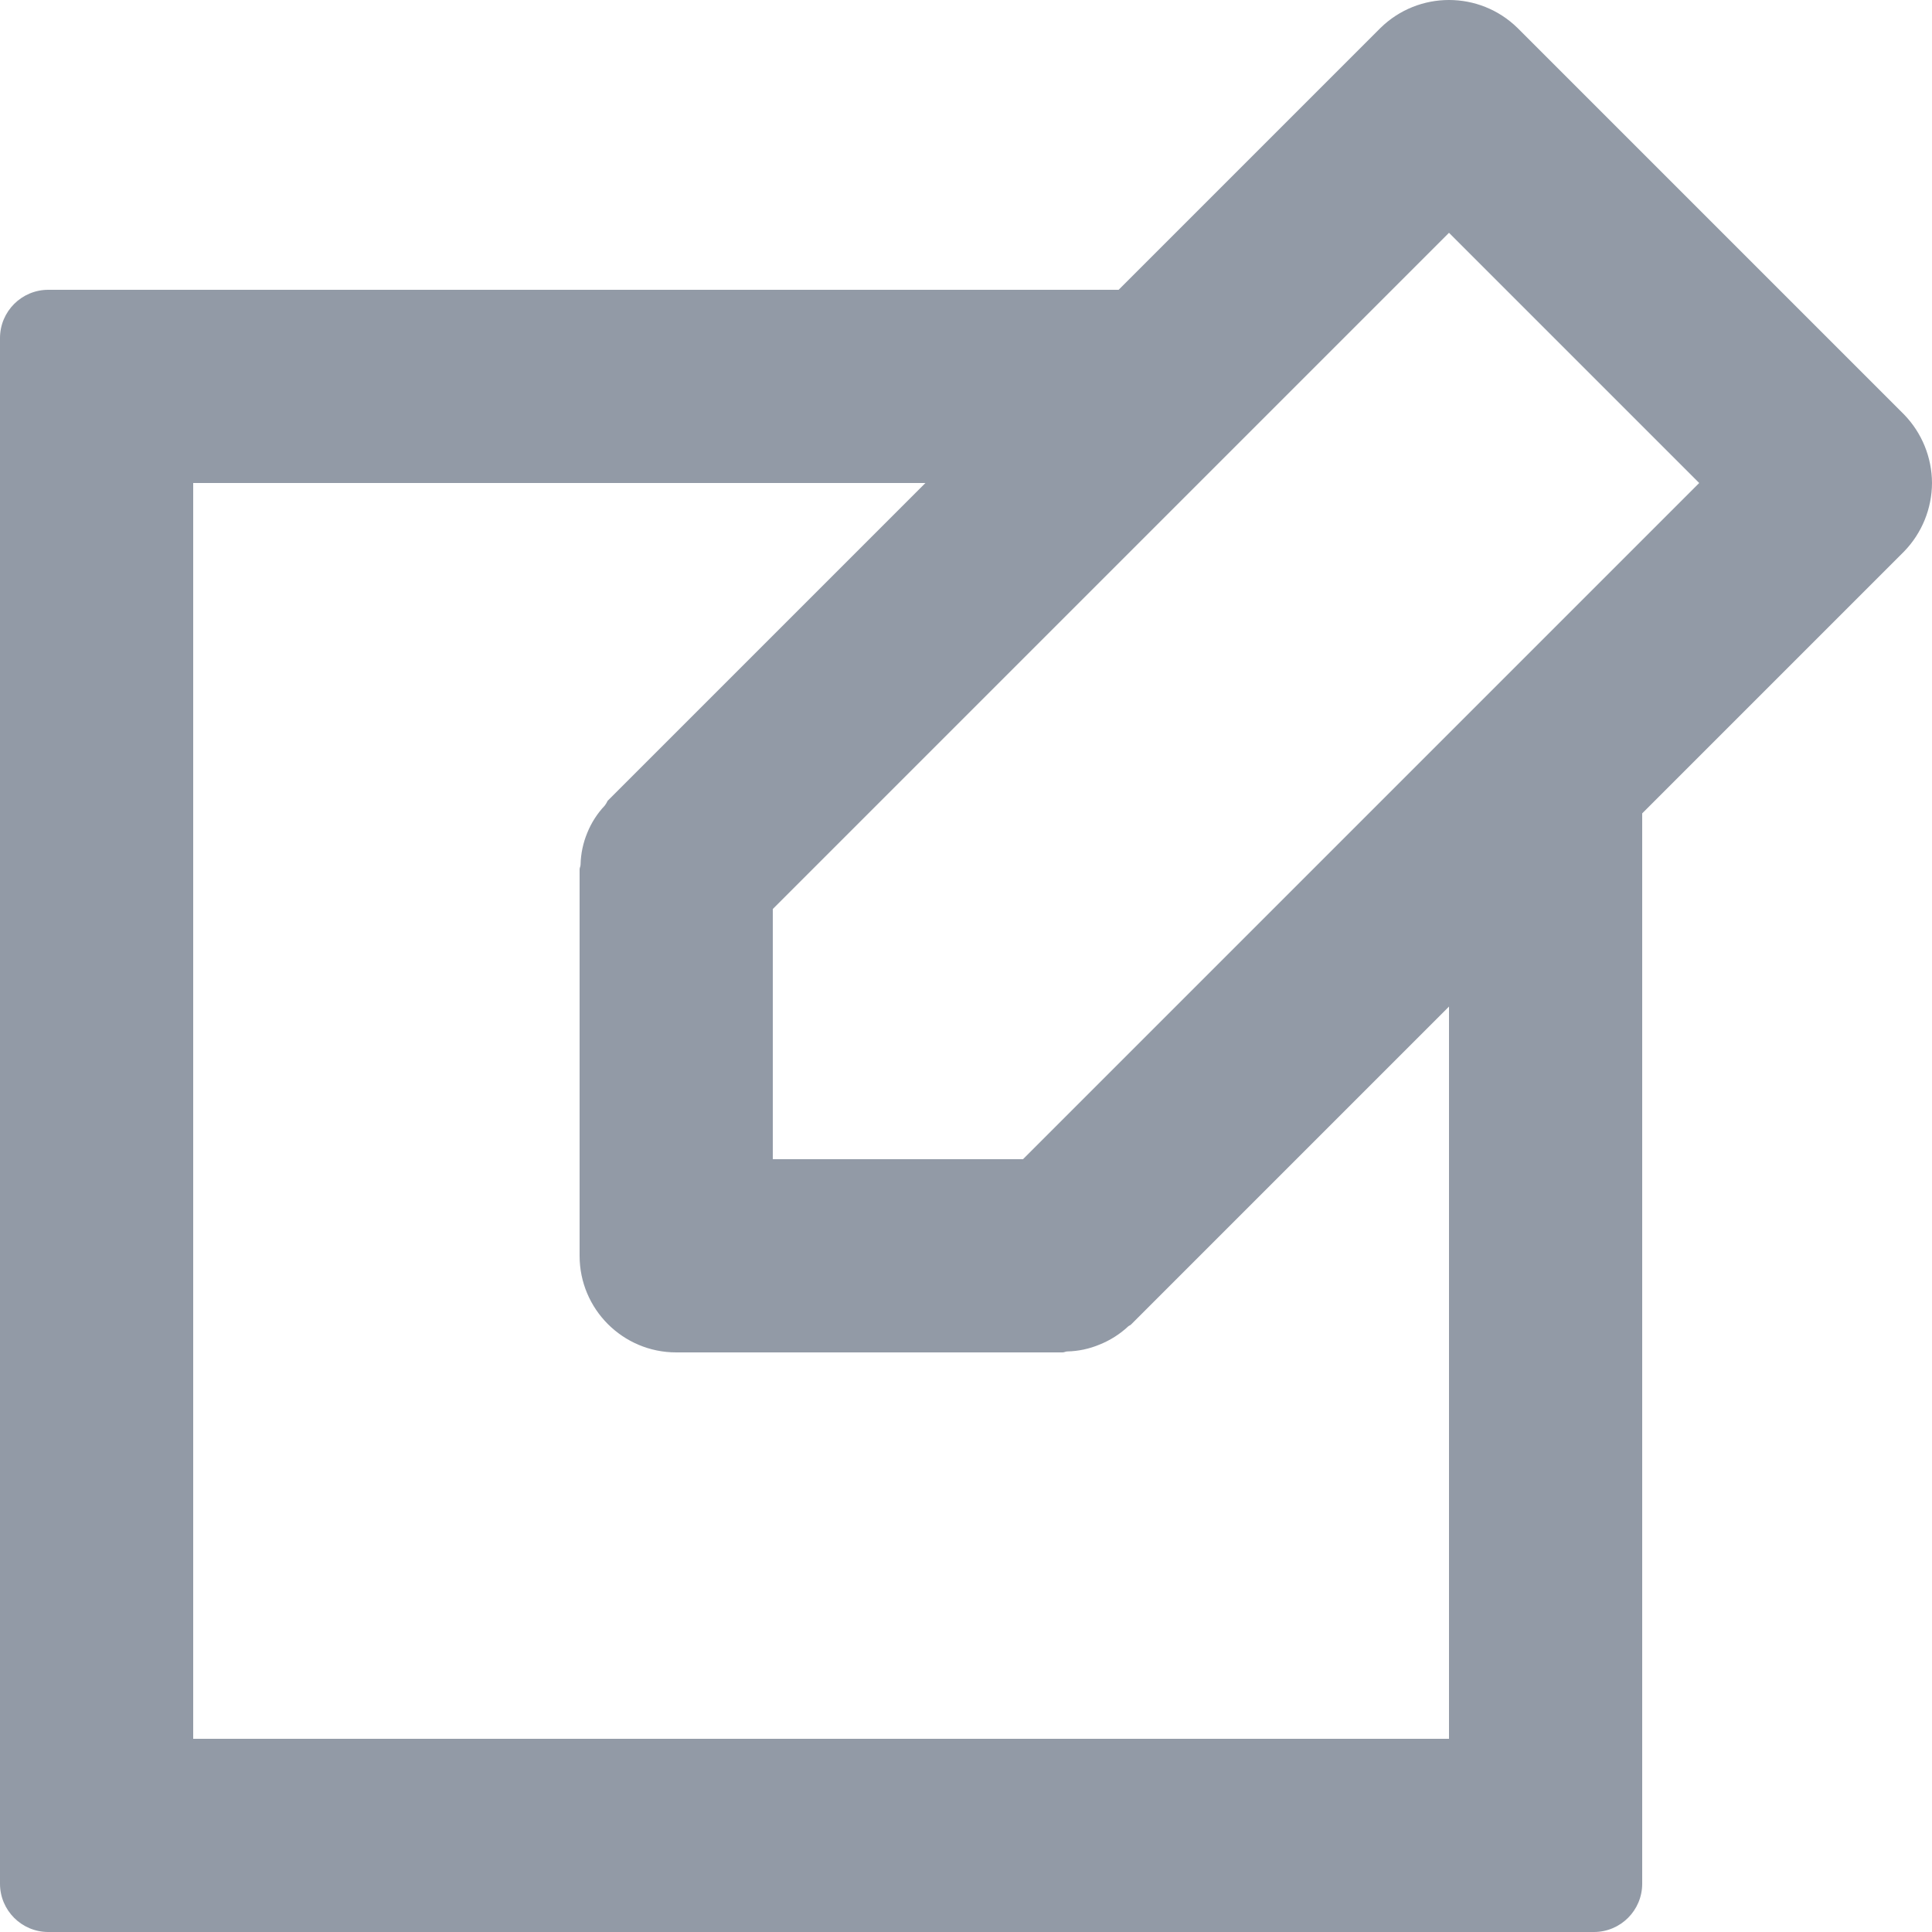
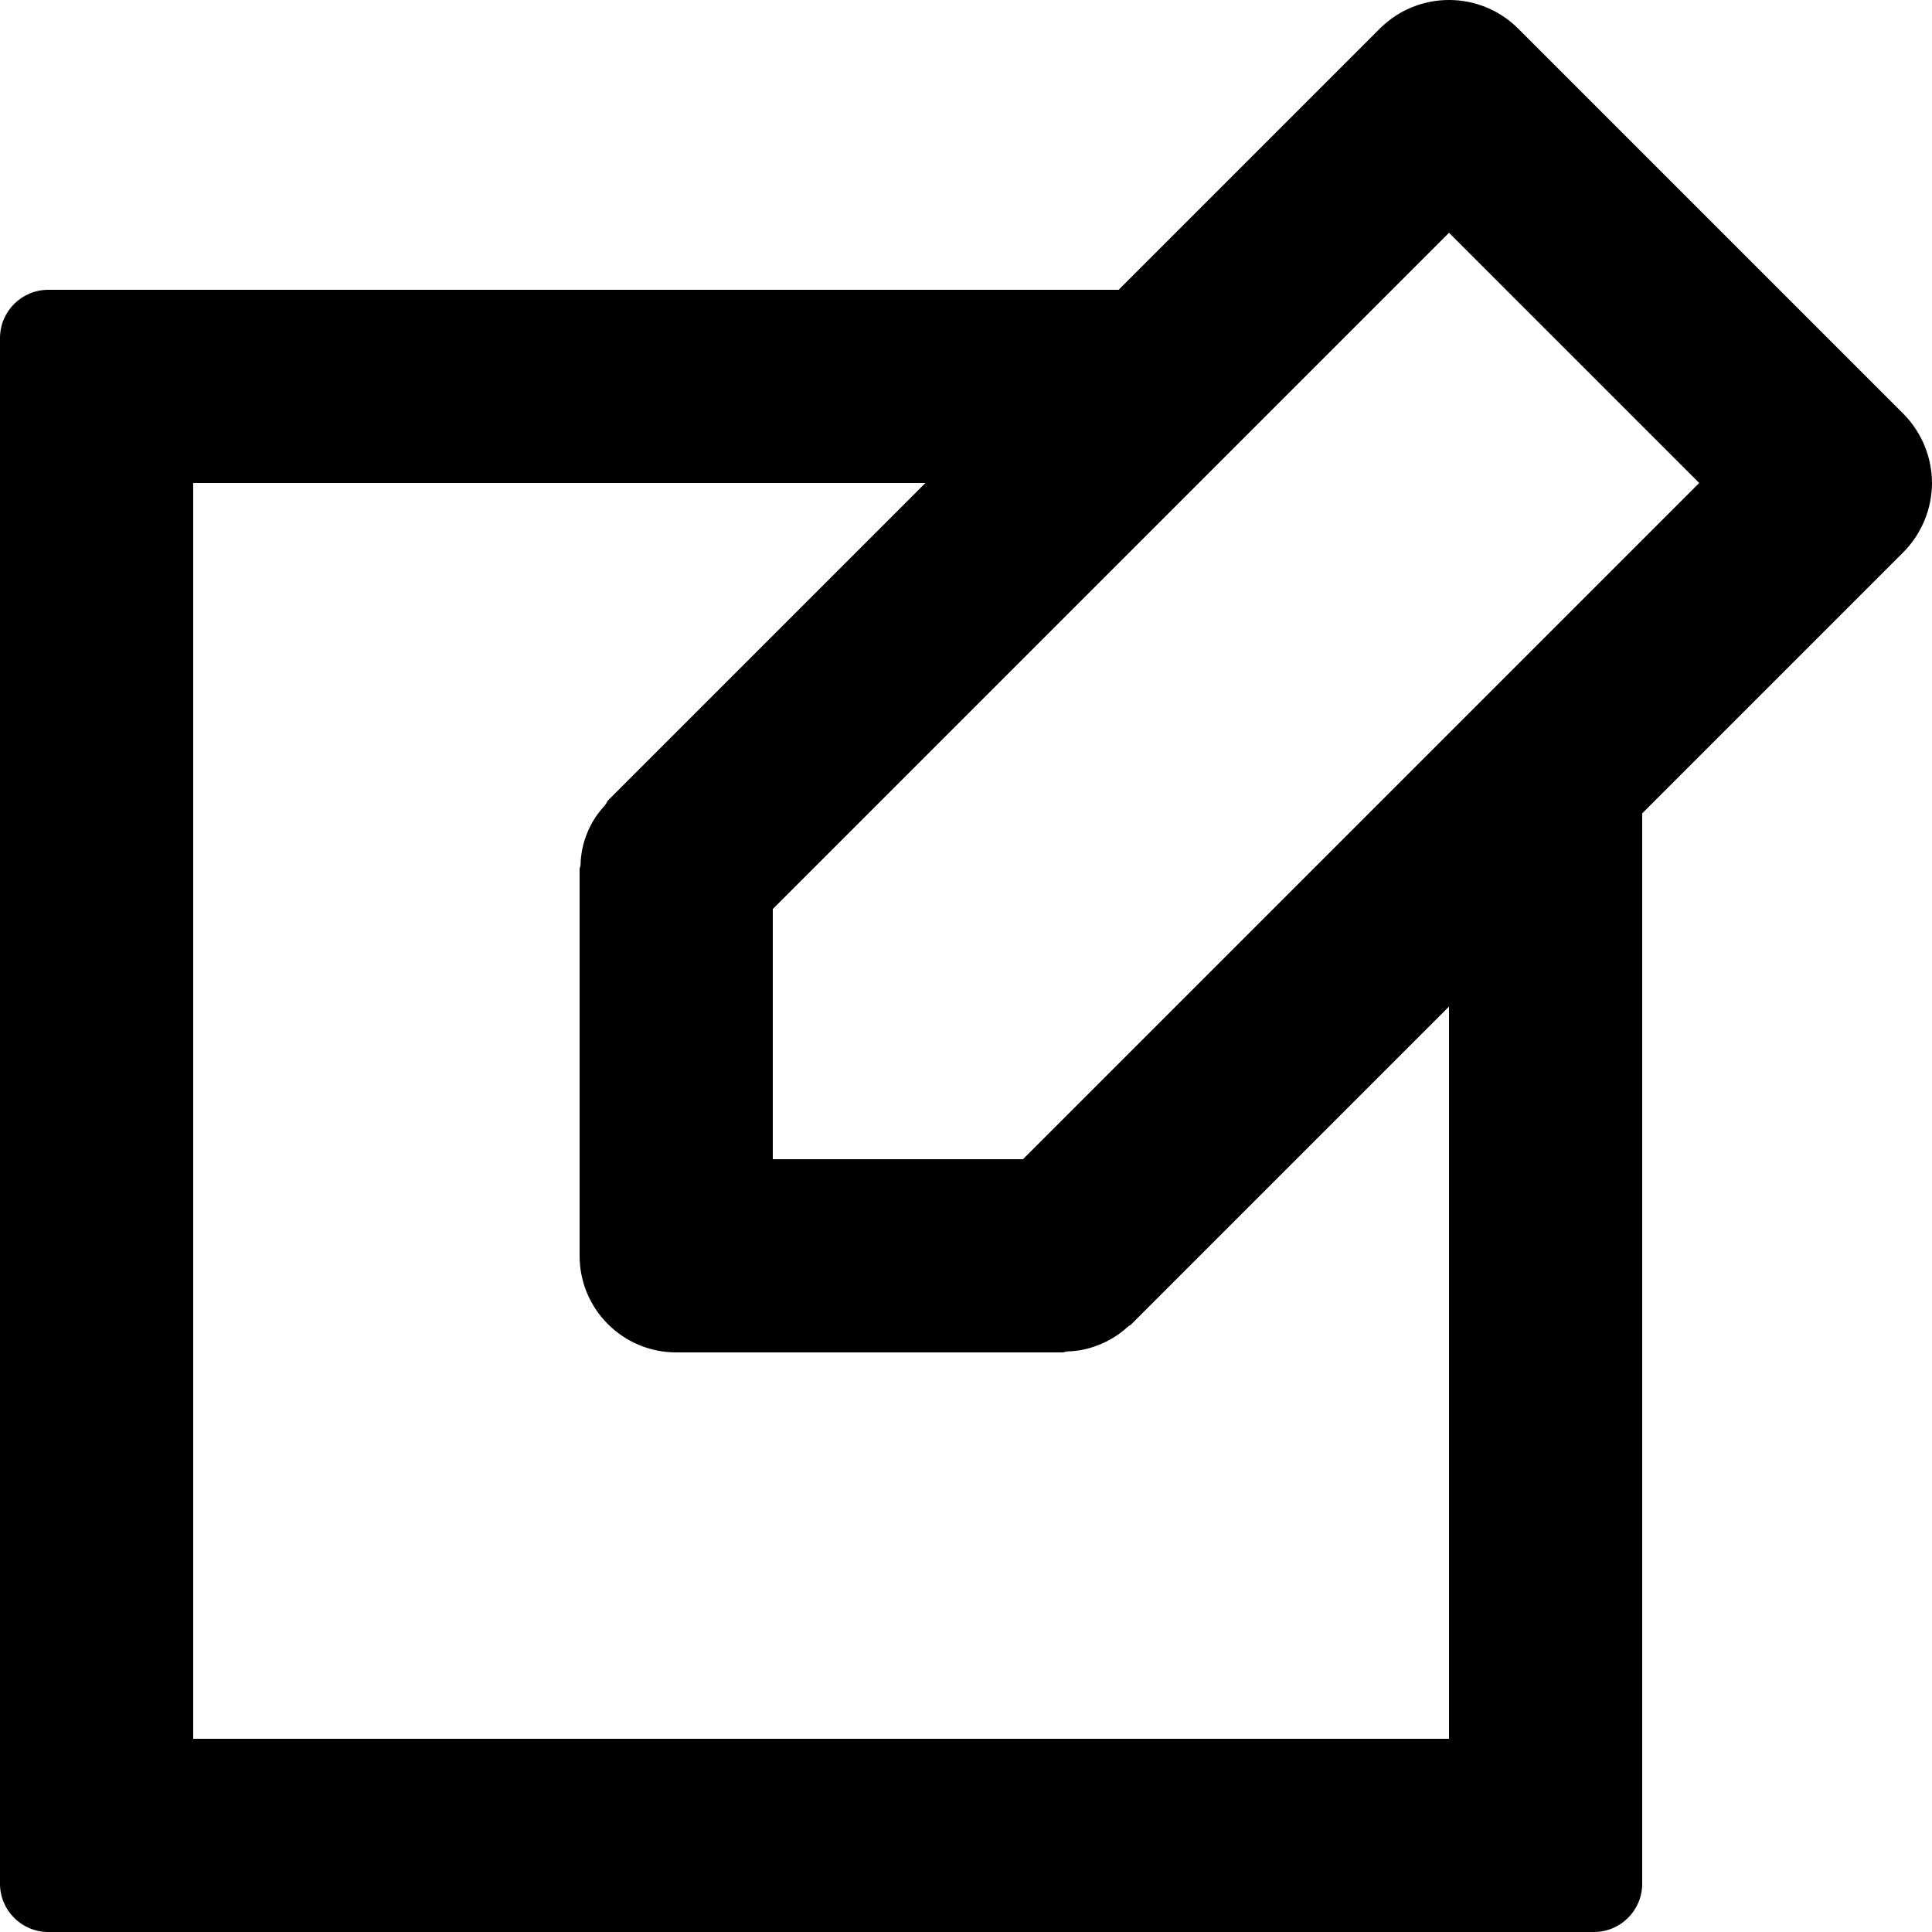
<svg xmlns="http://www.w3.org/2000/svg" width="20" height="20" viewBox="0 0 20 20">
-   <defs>
-     <style>
-       .cls-1 {
-         fill: #929aa6;
-       }
-     </style>
-   </defs>
-   <path id="패스_122" data-name="패스 122" class="cls-1" d="M40,185a1.024,1.024,0,0,0-.29-.71l-4-4a1.014,1.014,0,0,0-1.42,0L31.58,183H20.5a.5.5,0,0,0-.5.5v16a.5.5,0,0,0,.5.5h16a.5.5,0,0,0,.5-.5V188.42l2.71-2.71A1.024,1.024,0,0,0,40,185Zm-5,13H22V185h7.58l-3.29,3.29a.261.261,0,0,1-.03.05.9.9,0,0,0-.18.28.912.912,0,0,0-.07.33c0,.021-.01.03-.01.05v4a1,1,0,0,0,1,1h4c.02,0,.029-.01.05-.01a.912.912,0,0,0,.33-.07.953.953,0,0,0,.3-.19c.01-.009.02-.009.03-.02L35,190.42Zm2-12.41-2,2L30.59,192H28v-2.59L32.41,185l2-2,.59-.59L37.59,185Z" transform="translate(-20 -180)" />
+   <path d="M40,185a1.024,1.024,0,0,0-.29-.71l-4-4a1.014,1.014,0,0,0-1.42,0L31.58,183H20.5a.5.5,0,0,0-.5.5v16a.5.5,0,0,0,.5.5h16a.5.5,0,0,0,.5-.5V188.42l2.71-2.71A1.024,1.024,0,0,0,40,185Zm-5,13H22V185h7.58l-3.29,3.29a.261.261,0,0,1-.03.05.9.9,0,0,0-.18.28.912.912,0,0,0-.07.33c0,.021-.01.03-.01.05v4a1,1,0,0,0,1,1h4c.02,0,.029-.01.05-.01a.912.912,0,0,0,.33-.07.953.953,0,0,0,.3-.19c.01-.009.02-.009.03-.02L35,190.42Zm2-12.41-2,2L30.59,192H28v-2.59L32.41,185l2-2,.59-.59L37.59,185Z" transform="translate(-20 -180)" />
</svg>
